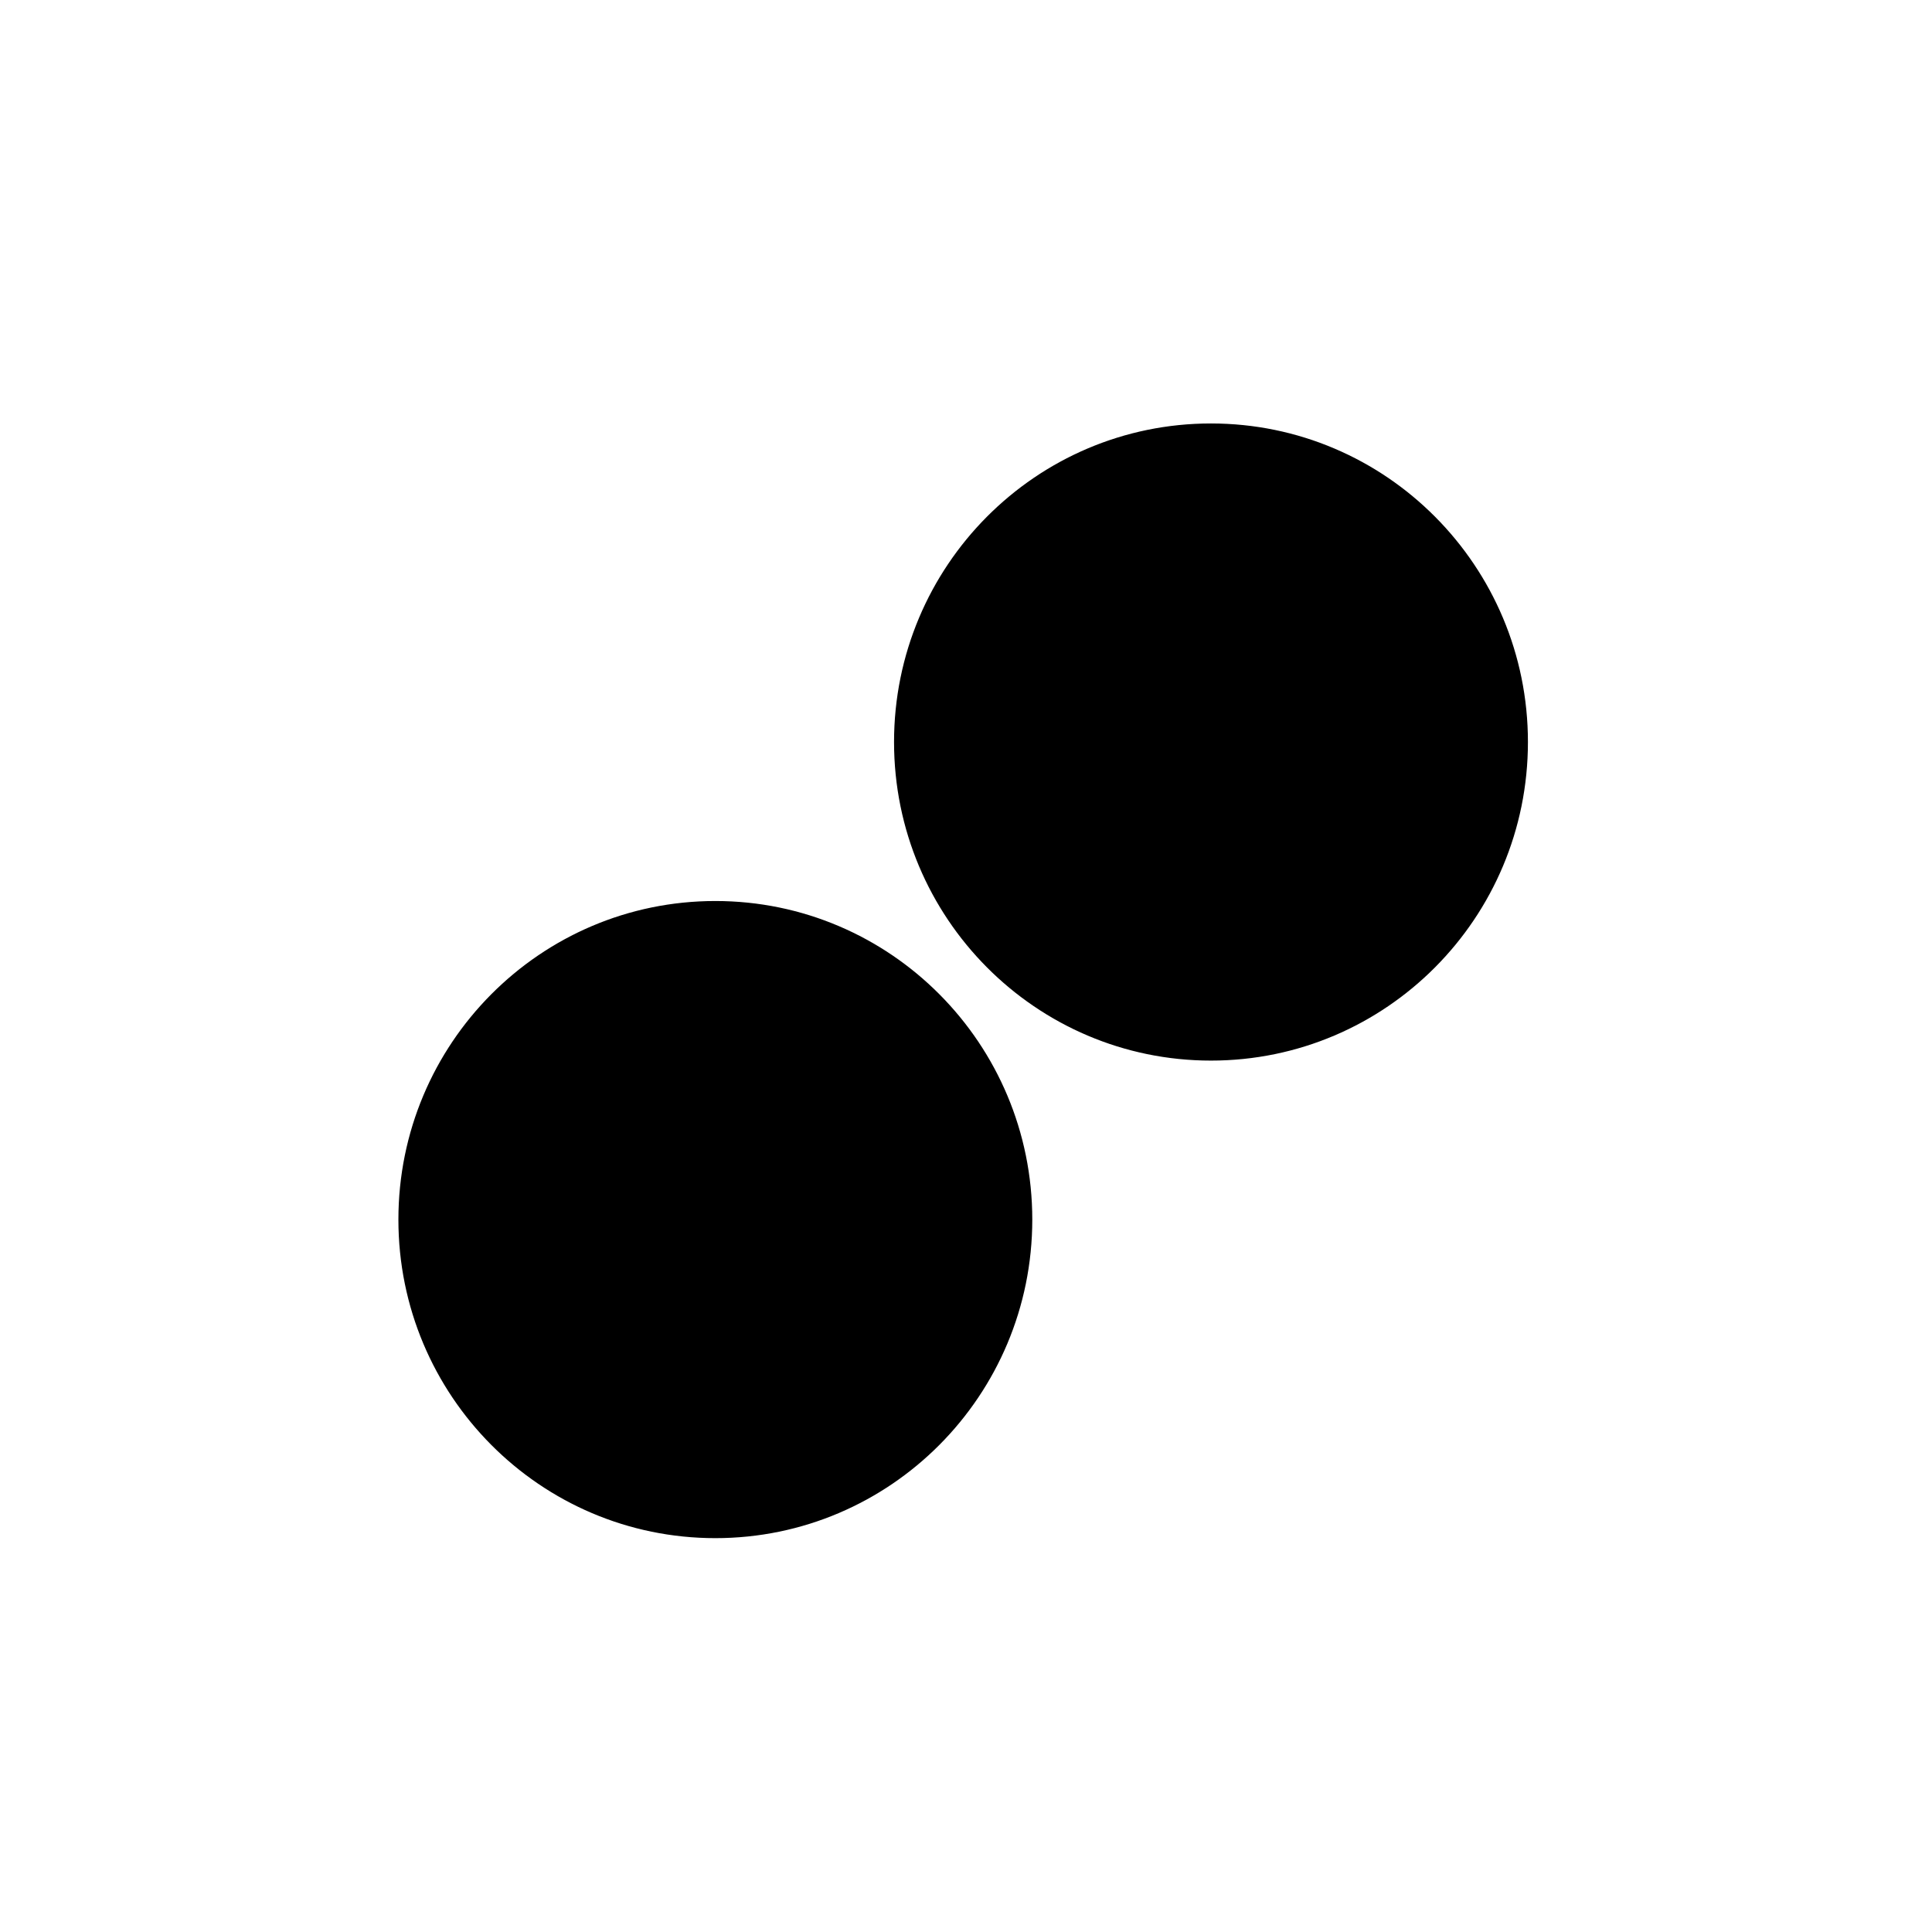
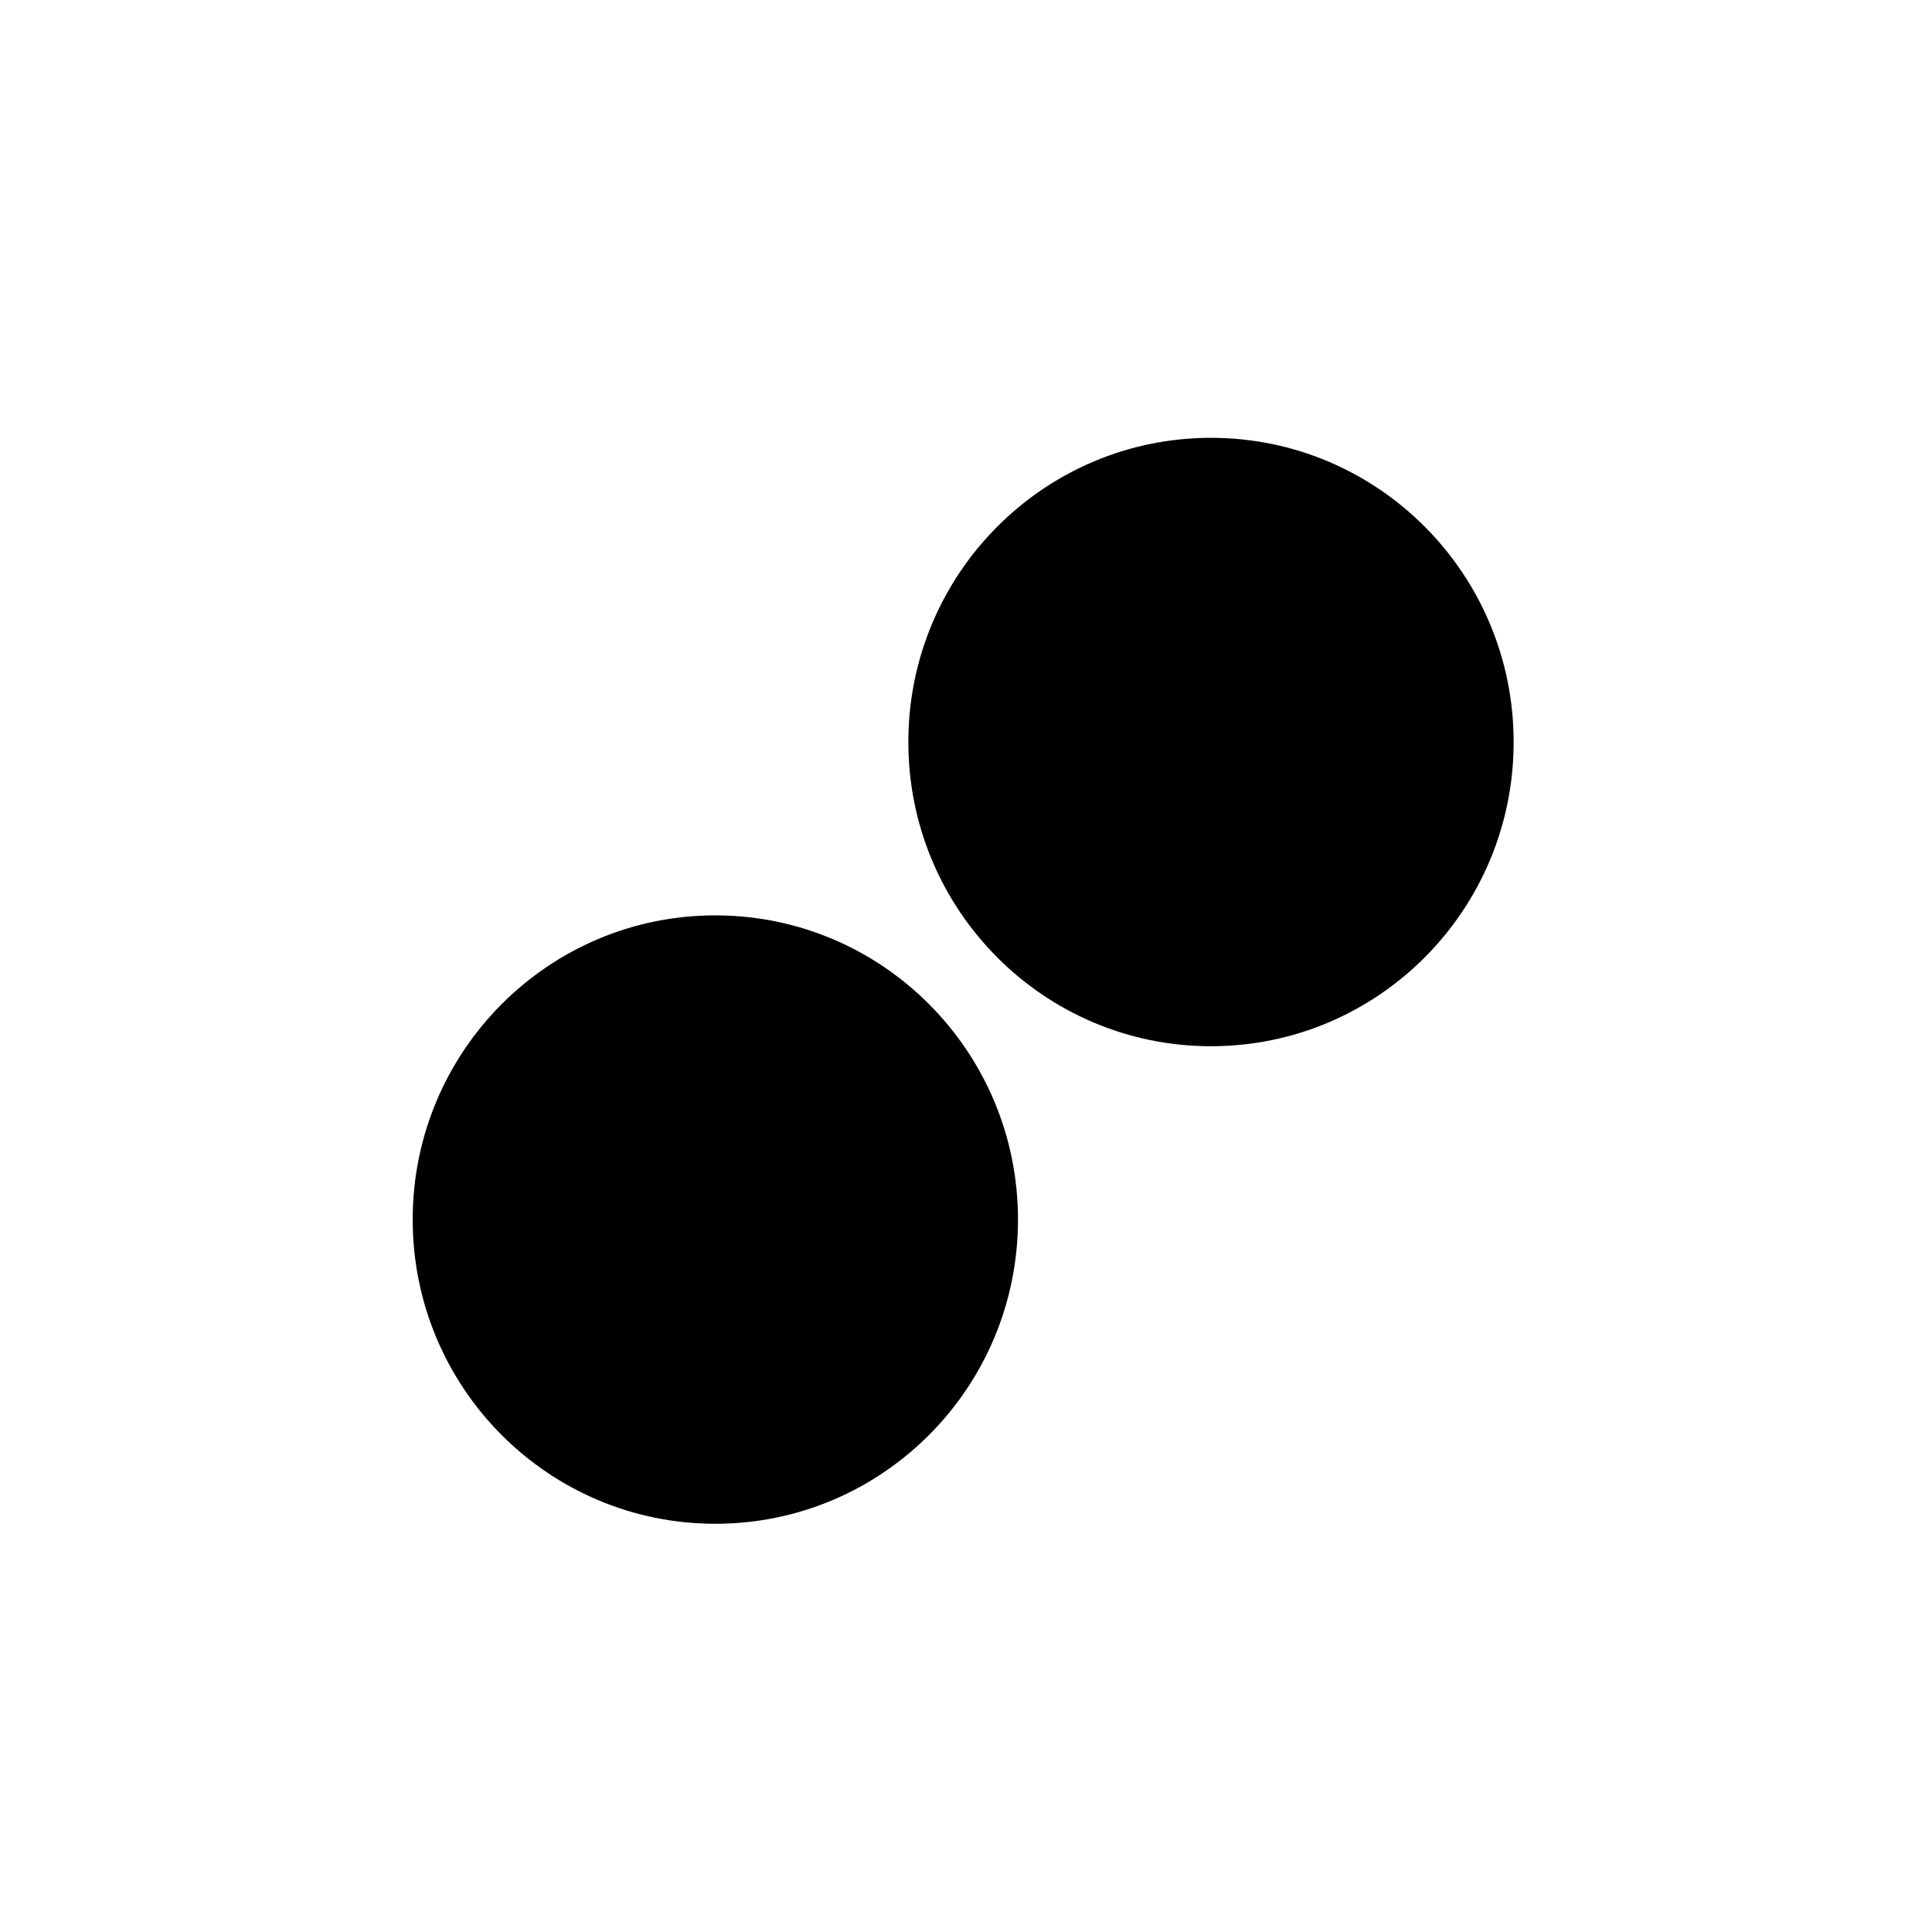
<svg xmlns="http://www.w3.org/2000/svg" id="svg3882" version="1.1" viewBox="0 0 33.867 33.867" height="128" width="128">
-   <circle style="fill: rgb(0, 0, 0); stroke: rgb(255, 255, 255); stroke-width:3;" transform="matrix(0.029474, 0, 0, 0.029625, 0.036172, 2.786772)" cx="719" cy="345" r="190" />
-   <circle style="fill: rgb(0, 0, 0); stroke: rgb(255, 255, 255); stroke-width:3;" transform="matrix(0.029474, 0, 0, 0.029625, -8.652227, 11.15796)" cx="719" cy="345" r="190" />
+   <circle style="fill: rgb(0, 0, 0); stroke: rgb(255, 255, 255); stroke-width:20;" transform="matrix(0.029474, 0, 0, 0.029625, 0.036172, 2.786772)" cx="719" cy="345" r="190" />
+   <circle style="fill: rgb(0, 0, 0); stroke: rgb(255, 255, 255); stroke-width:20;" transform="matrix(0.029474, 0, 0, 0.029625, -8.652227, 11.15796)" cx="719" cy="345" r="190" />
</svg>
